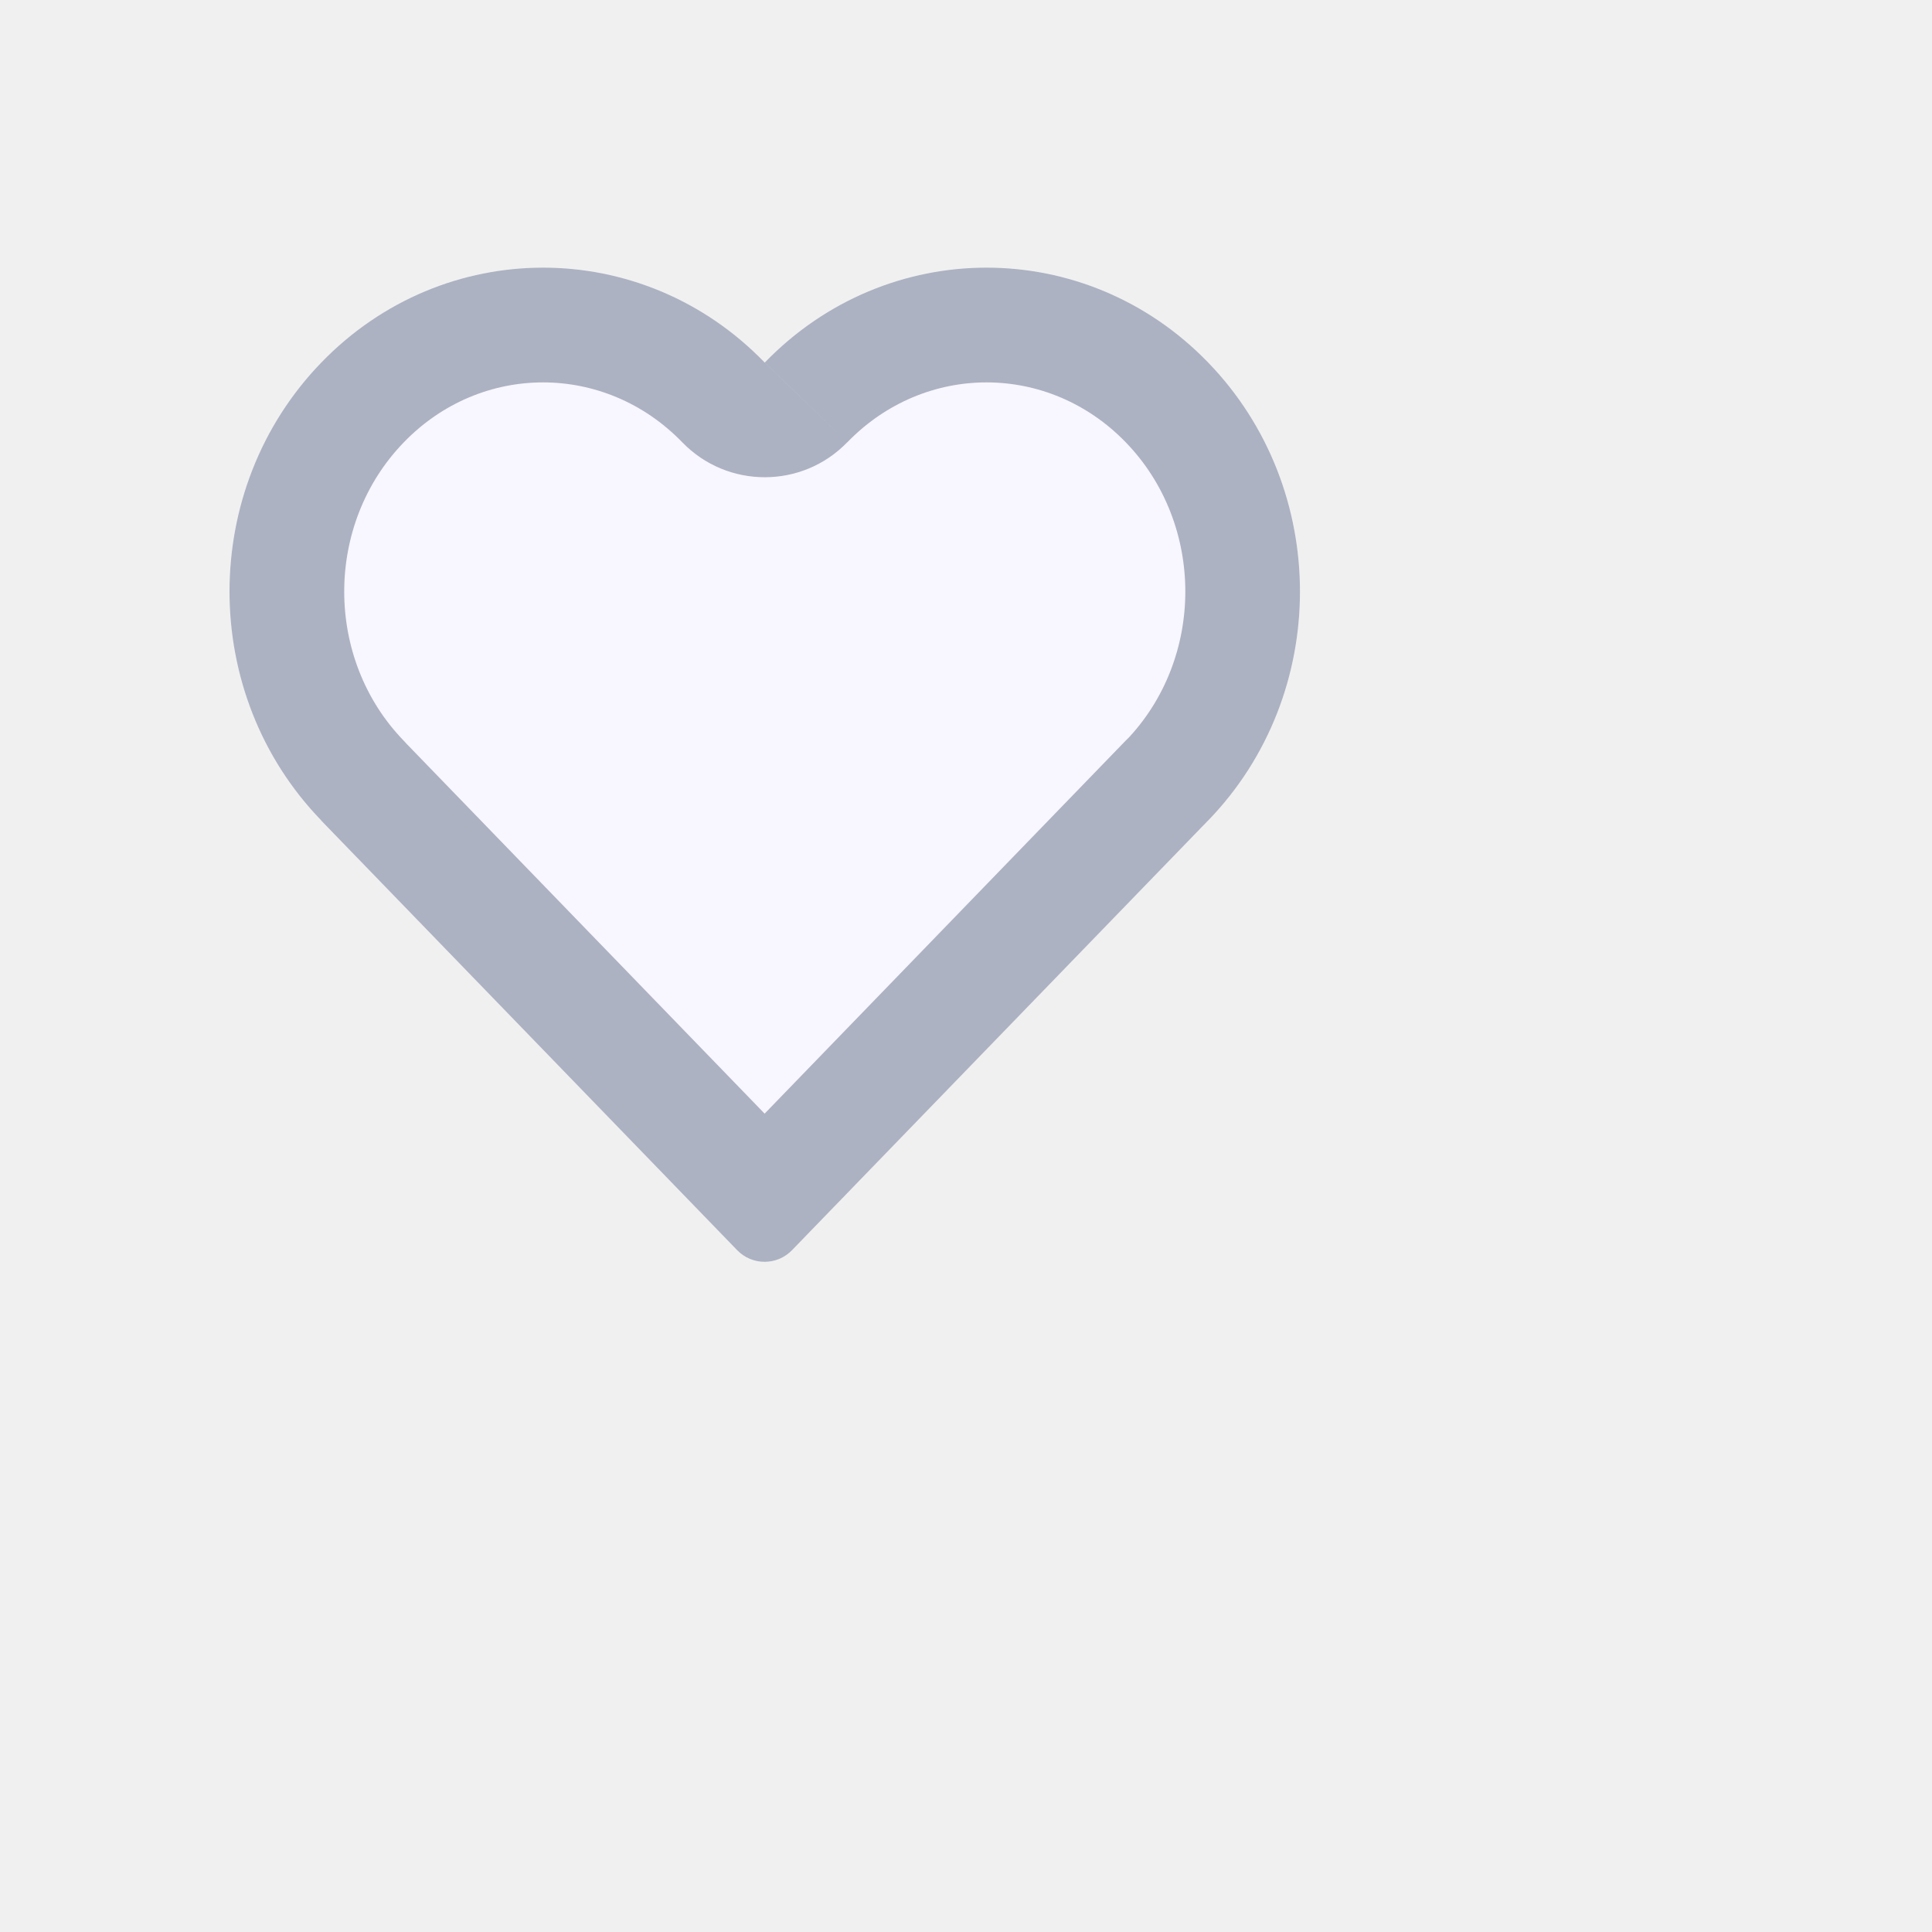
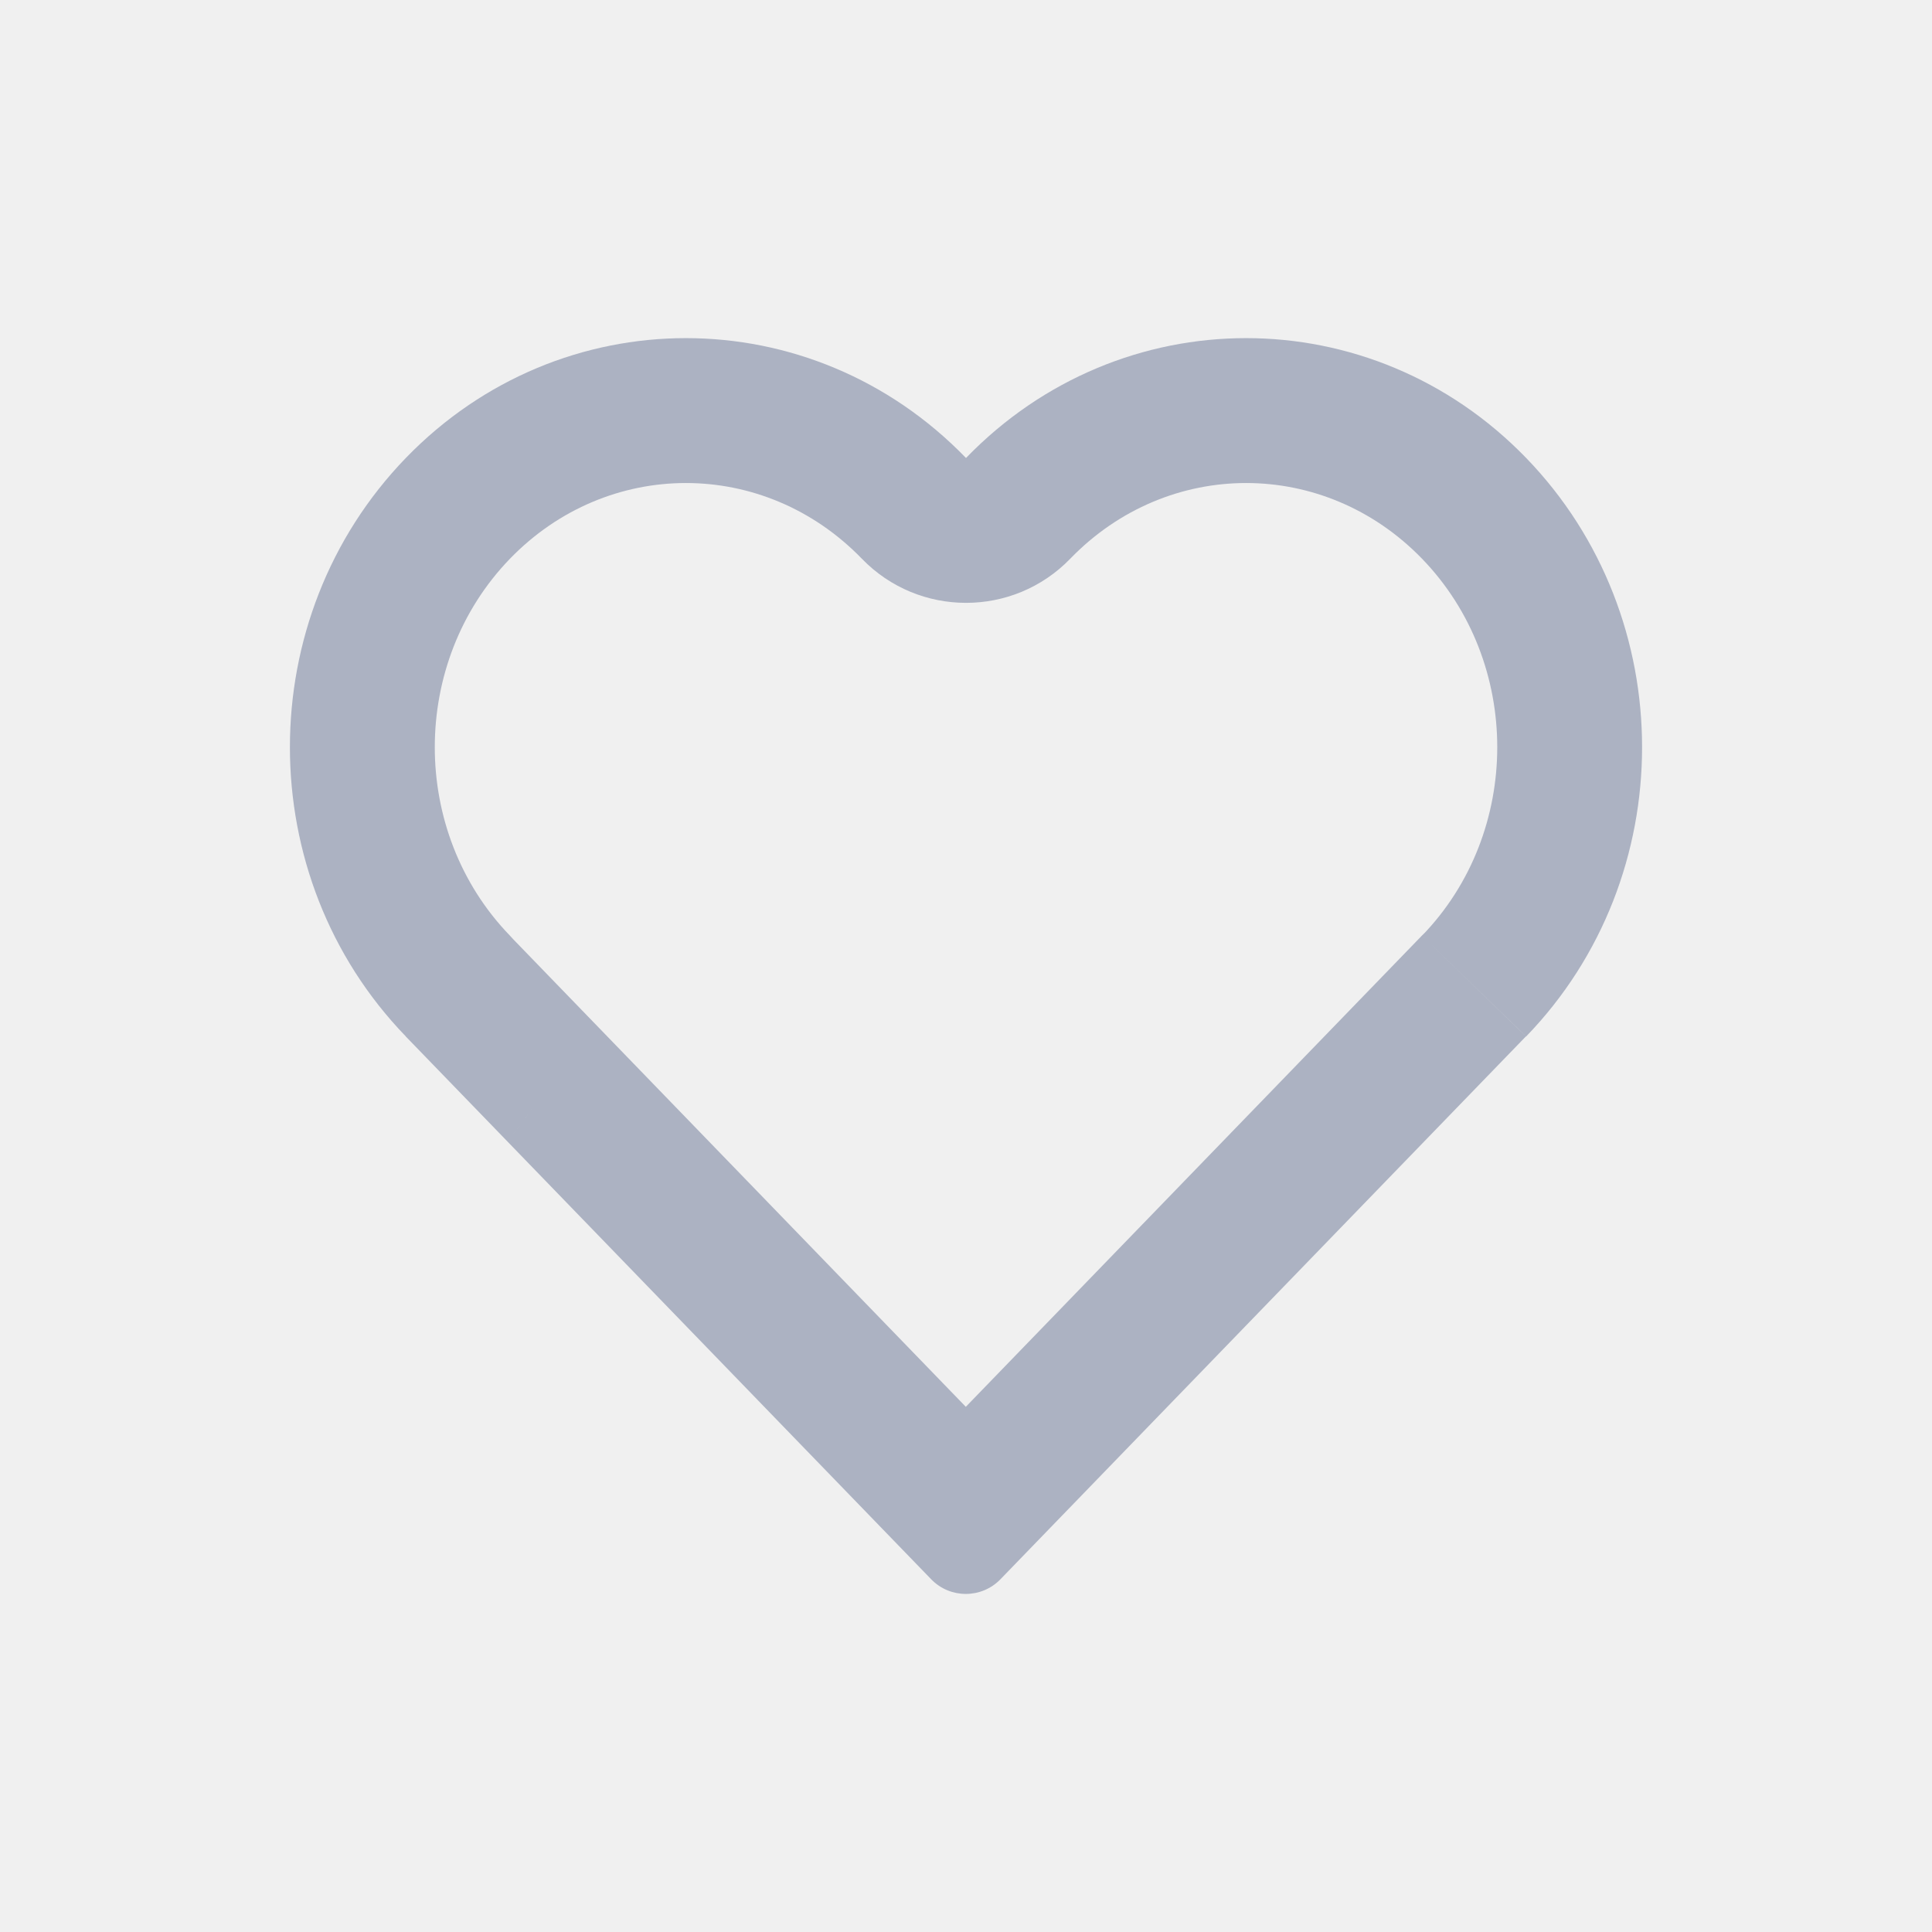
- <svg xmlns="http://www.w3.org/2000/svg" width="24" height="24" viewBox="0 0 24 24" fill="none">
-   <mask id="path-1-inside-1_1_1360" fill="white">
-     <path fill-rule="evenodd" clip-rule="evenodd" d="M15.008 4.503C13.488 2.932 11.022 2.932 9.501 4.503L9.501 4.503C9.5 4.504 9.5 4.504 9.499 4.503C7.979 2.932 5.513 2.932 3.992 4.503C2.471 6.074 2.471 8.621 3.991 10.192C3.991 10.192 3.991 10.193 3.991 10.193C3.99 10.193 3.99 10.193 3.991 10.194L3.991 10.194L9.157 15.53C9.343 15.723 9.653 15.723 9.839 15.53L15.006 10.194C15.006 10.193 15.006 10.193 15.006 10.193H15.008C15.008 10.193 15.008 10.193 15.008 10.193C16.529 8.622 16.529 6.075 15.008 4.503Z" />
+ <svg xmlns="http://www.w3.org/2000/svg" width="20" height="20" viewBox="0 0 20 20" fill="none">
+   <mask id="path-1-inside-1_1_1361" fill="white">
+     <path fill-rule="evenodd" clip-rule="evenodd" d="M15.798 4.74C14.197 3.087 11.602 3.087 10.001 4.74L10.001 4.74C10 4.741 10 4.741 9.999 4.74C8.398 3.087 5.803 3.087 4.202 4.74C2.601 6.394 2.601 9.075 4.201 10.729C4.201 10.729 4.201 10.729 4.201 10.729C4.2 10.729 4.2 10.73 4.201 10.73L9.639 16.348C9.835 16.551 10.161 16.551 10.357 16.348L15.795 10.73C15.796 10.73 15.796 10.73 15.796 10.73H15.798C15.798 10.73 15.798 10.73 15.798 10.73C17.399 9.076 17.399 6.394 15.798 4.74Z" />
  </mask>
-   <path fill-rule="evenodd" clip-rule="evenodd" d="M15.008 4.503C13.488 2.932 11.022 2.932 9.501 4.503L9.501 4.503C9.5 4.504 9.5 4.504 9.499 4.503C7.979 2.932 5.513 2.932 3.992 4.503C2.471 6.074 2.471 8.621 3.991 10.192C3.991 10.192 3.991 10.193 3.991 10.193C3.99 10.193 3.99 10.193 3.991 10.194L3.991 10.194L9.157 15.53C9.343 15.723 9.653 15.723 9.839 15.53L15.006 10.194C15.006 10.193 15.006 10.193 15.006 10.193H15.008C15.008 10.193 15.008 10.193 15.008 10.193C16.529 8.622 16.529 6.075 15.008 4.503Z" fill="#F8F6FE" />
-   <path d="M9.501 4.503L10.524 5.495L10.525 5.495L9.501 4.503ZM15.008 4.503L16.032 3.512L16.032 3.512L15.008 4.503ZM3.992 4.503L5.016 5.495V5.495L3.992 4.503ZM3.991 10.194L5.014 9.202L5.014 9.202L3.991 10.194ZM15.008 10.193L16.028 11.189L16.032 11.184L15.008 10.193ZM9.839 15.53L8.816 14.539L9.839 15.53ZM3.991 10.194L2.967 11.185L3.991 10.194ZM15.006 10.194L13.983 9.201L13.982 9.202L15.006 10.194ZM3.991 10.192L2.966 11.183L3.991 10.192ZM3.991 10.193L2.967 9.202L3.991 10.193ZM9.501 4.503L8.477 3.512L9.501 4.503ZM9.499 4.503L10.524 3.512L10.523 3.512L9.499 4.503ZM10.525 5.495C11.486 4.502 13.024 4.502 13.985 5.495L16.032 3.512C13.951 1.363 10.558 1.363 8.477 3.512L10.525 5.495ZM10.524 5.495L10.524 5.495L8.477 3.512L8.477 3.512L10.524 5.495ZM5.016 5.495C5.976 4.502 7.515 4.502 8.476 5.495L10.523 3.512C8.442 1.363 5.049 1.363 2.968 3.512L5.016 5.495ZM5.015 9.201C4.029 8.183 4.03 6.513 5.016 5.495L2.968 3.512C0.912 5.636 0.912 9.059 2.966 11.183L5.015 9.201ZM2.967 11.185L2.967 11.185L5.014 9.202L5.014 9.202L2.967 11.185ZM2.967 11.185L8.133 16.522L10.181 14.539L5.014 9.202L2.967 11.185ZM10.863 16.522L16.029 11.185L13.982 9.202L8.816 14.539L10.863 16.522ZM15.008 8.768H15.006V11.618H15.008V8.768ZM13.985 5.495C14.971 6.513 14.971 8.183 13.985 9.202L16.032 11.184C18.088 9.061 18.088 5.636 16.032 3.512L13.985 5.495ZM15.008 11.618C15.392 11.618 15.759 11.464 16.028 11.189L13.989 9.197C14.257 8.923 14.625 8.768 15.008 8.768V11.618ZM8.133 16.522C8.88 17.293 10.117 17.293 10.863 16.522L8.816 14.539C9.189 14.154 9.807 14.154 10.181 14.539L8.133 16.522ZM2.967 9.202C2.432 9.754 2.432 10.632 2.967 11.185L5.014 9.202C5.549 9.755 5.549 10.632 5.014 11.184L2.967 9.202ZM16.028 11.186C15.76 11.462 15.391 11.618 15.006 11.618V8.768C14.62 8.768 14.251 8.924 13.983 9.201L16.028 11.186ZM2.966 11.183C2.438 10.637 2.426 9.76 2.967 9.202L5.014 11.184C5.556 10.625 5.543 9.748 5.015 9.201L2.966 11.183ZM8.477 3.512C9.037 2.934 9.964 2.934 10.524 3.512L8.475 5.494C9.036 6.073 9.964 6.073 10.524 5.495L8.477 3.512Z" fill="#ACB2C2" mask="url(#path-1-inside-1_1_1360)" />
+   <path d="M10.001 4.74L8.923 3.697L8.923 3.697L10.001 4.74ZM4.202 4.74L5.279 5.784L4.202 4.74ZM15.798 10.73L14.721 9.686L14.717 9.691L15.798 10.73ZM9.639 16.348L10.716 15.305L9.639 16.348ZM4.201 10.73L3.123 11.773L3.123 11.773L4.201 10.73ZM4.201 10.729L3.123 11.772L4.201 10.729ZM4.201 10.729L3.123 9.686L4.201 10.729ZM10.001 4.74L8.923 3.697L10.001 4.74ZM9.999 4.74L8.922 5.784L8.922 5.784L9.999 4.74ZM11.079 5.784C12.09 4.739 13.709 4.739 14.721 5.784L16.876 3.697C14.686 1.434 11.113 1.434 8.923 3.697L11.079 5.784ZM11.079 5.784L11.079 5.784L8.923 3.697L8.923 3.697L11.079 5.784ZM5.279 5.784C6.291 4.739 7.91 4.739 8.922 5.784L11.077 3.697C8.887 1.434 5.314 1.434 3.124 3.697L5.279 5.784ZM5.279 9.686C4.241 8.613 4.242 6.856 5.279 5.784L3.124 3.697C0.96 5.932 0.96 9.536 3.123 11.772L5.279 9.686ZM3.123 11.773L8.561 17.391L10.716 15.305L5.278 9.687L3.123 11.773ZM11.435 17.391L16.873 11.773L14.718 9.687L9.28 15.305L11.435 17.391ZM15.798 9.23H15.796V12.23H15.798V9.23ZM14.721 5.784C15.759 6.856 15.759 8.614 14.721 9.686L16.876 11.773C19.04 9.538 19.04 5.933 16.876 3.697L14.721 5.784ZM15.798 12.23C16.207 12.23 16.597 12.063 16.88 11.769L14.717 9.691C14.999 9.396 15.39 9.23 15.798 9.23V12.23ZM8.561 17.391C9.347 18.203 10.649 18.203 11.435 17.391L9.28 15.305C9.672 14.899 10.323 14.899 10.716 15.305L8.561 17.391ZM3.123 9.686C2.558 10.27 2.561 11.193 3.123 11.773L5.278 9.687C5.84 10.267 5.843 11.19 5.278 11.773L3.123 9.686ZM16.873 11.773C16.591 12.065 16.202 12.23 15.796 12.23V9.23C15.389 9.23 15 9.395 14.718 9.687L16.873 11.773ZM3.123 11.772C2.567 11.197 2.554 10.274 3.123 9.686L5.278 11.773C5.848 11.184 5.835 10.261 5.279 9.686L3.123 11.772ZM8.923 3.697C9.512 3.089 10.488 3.089 11.077 3.697L8.922 5.784C9.512 6.393 10.489 6.393 11.079 5.784L8.923 3.697Z" fill="#ACB2C2" mask="url(#path-1-inside-1_1_1361)" />
</svg>
